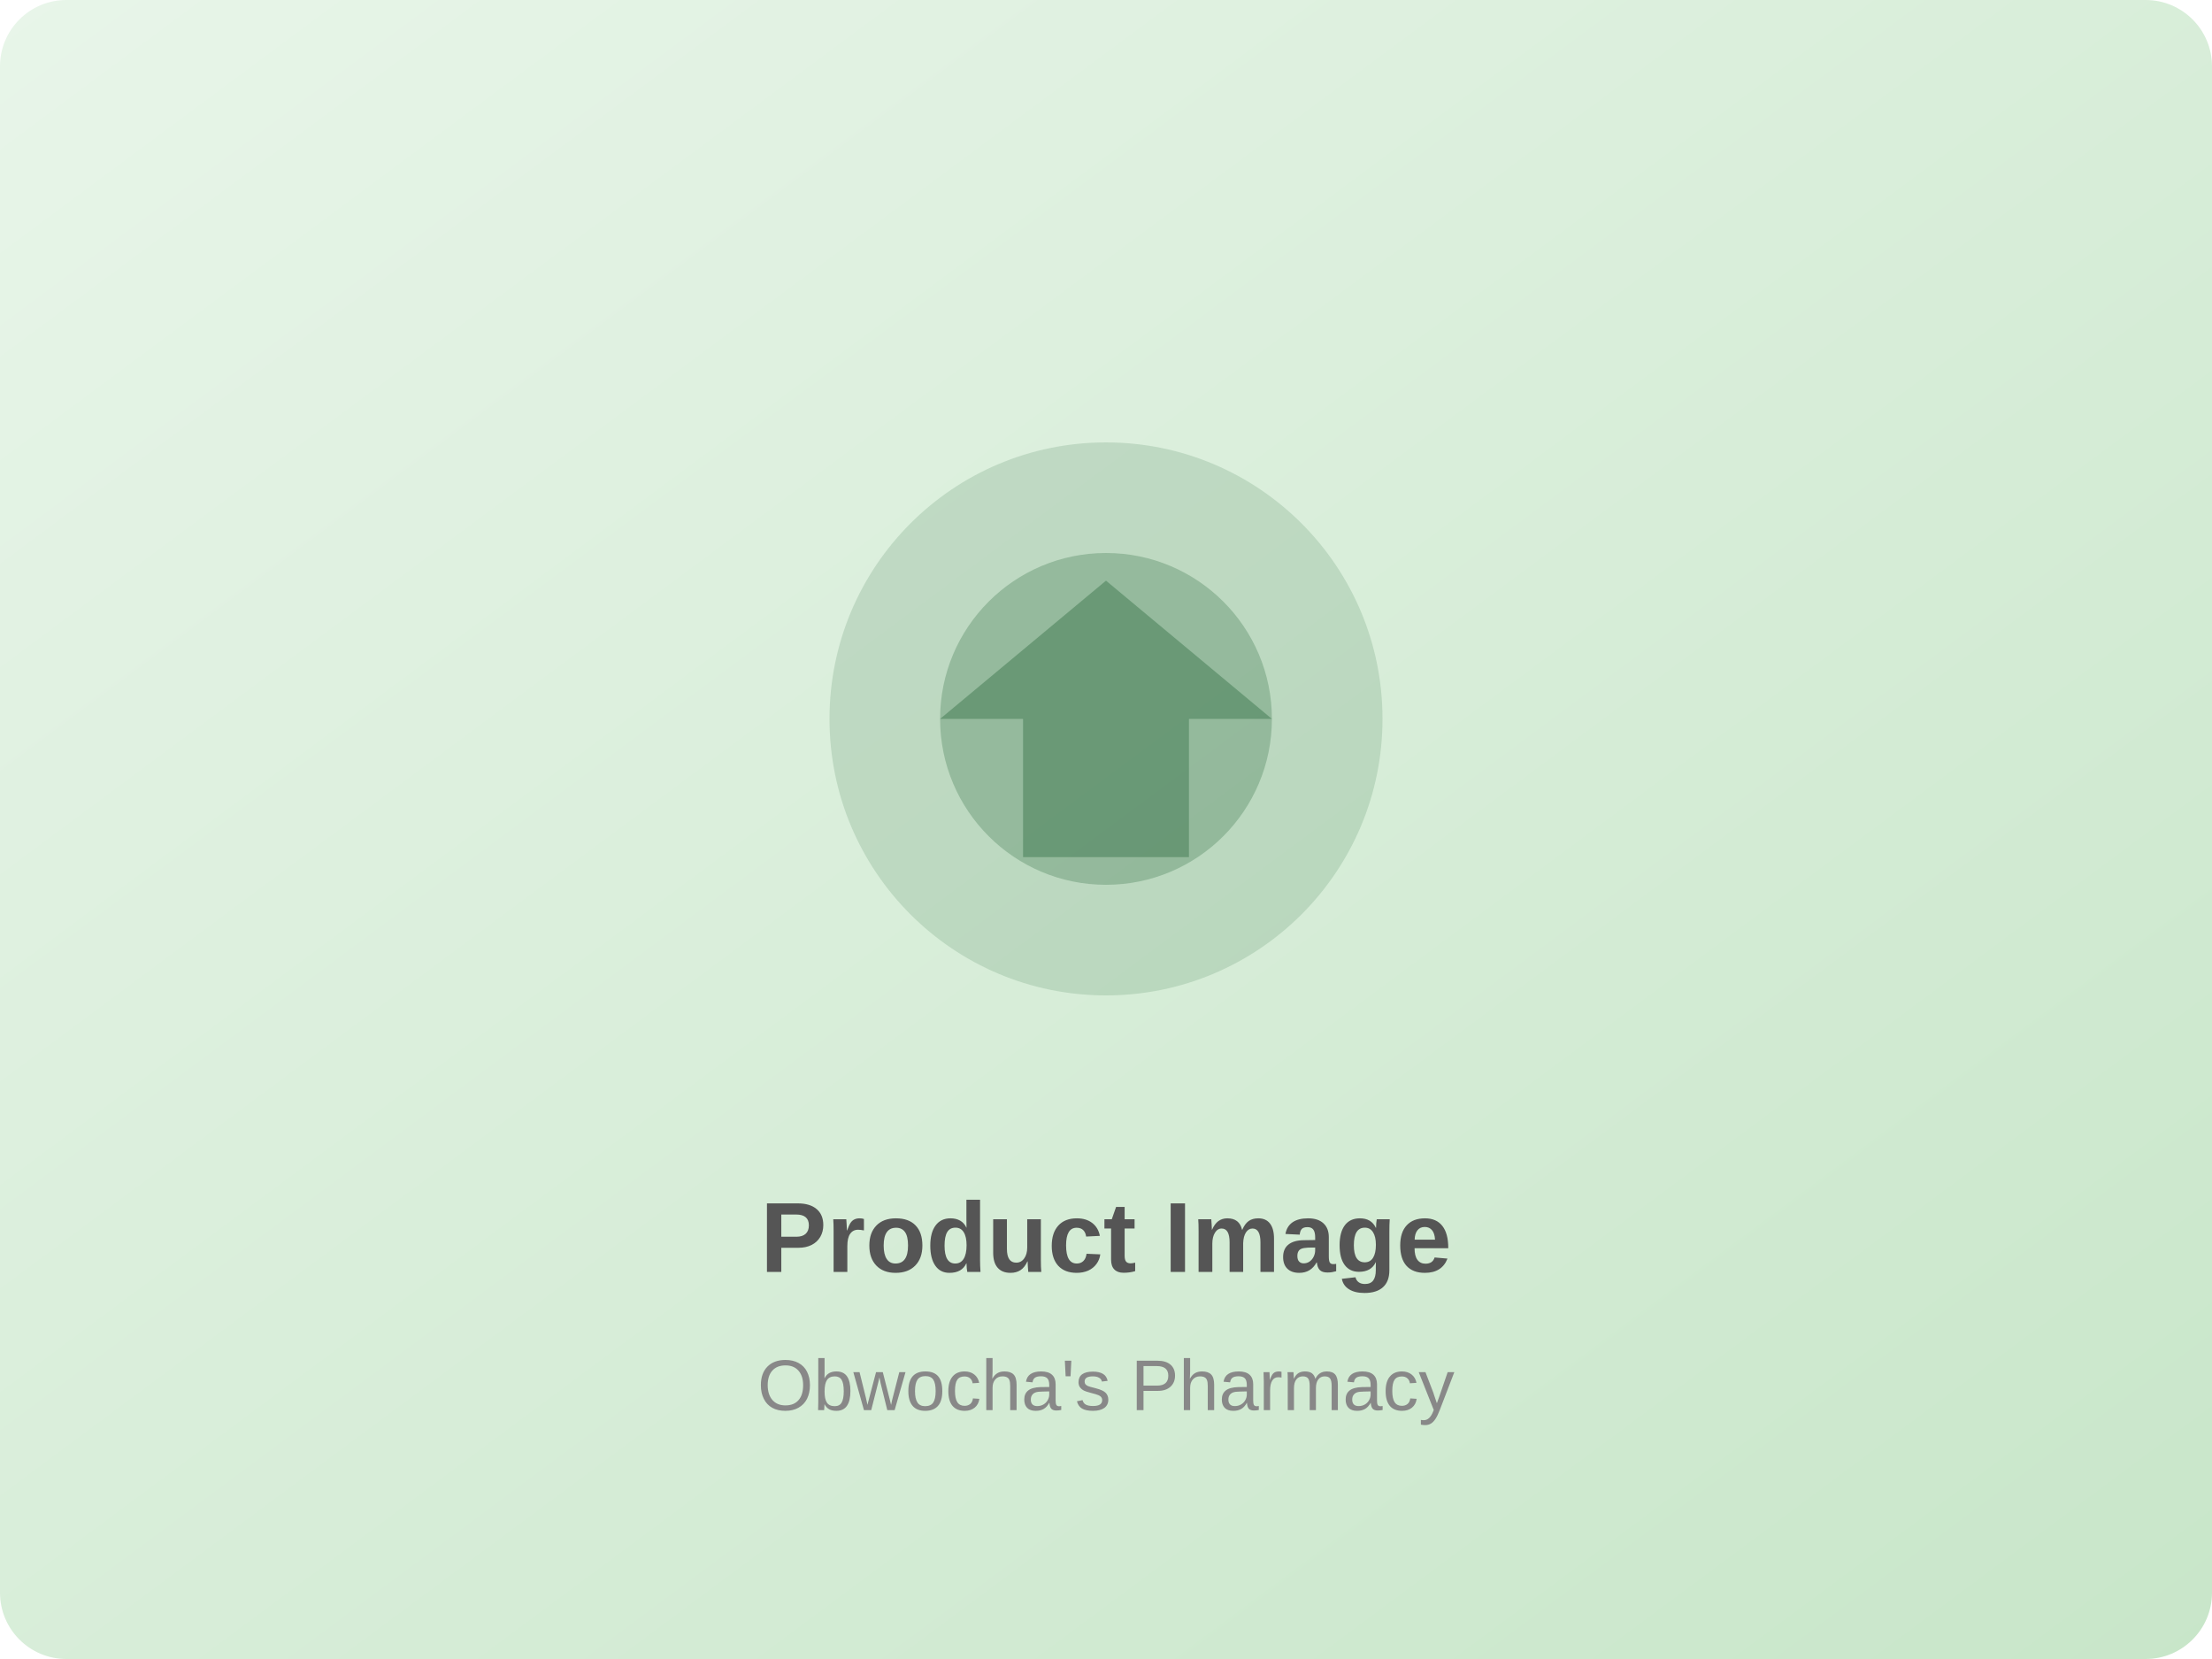
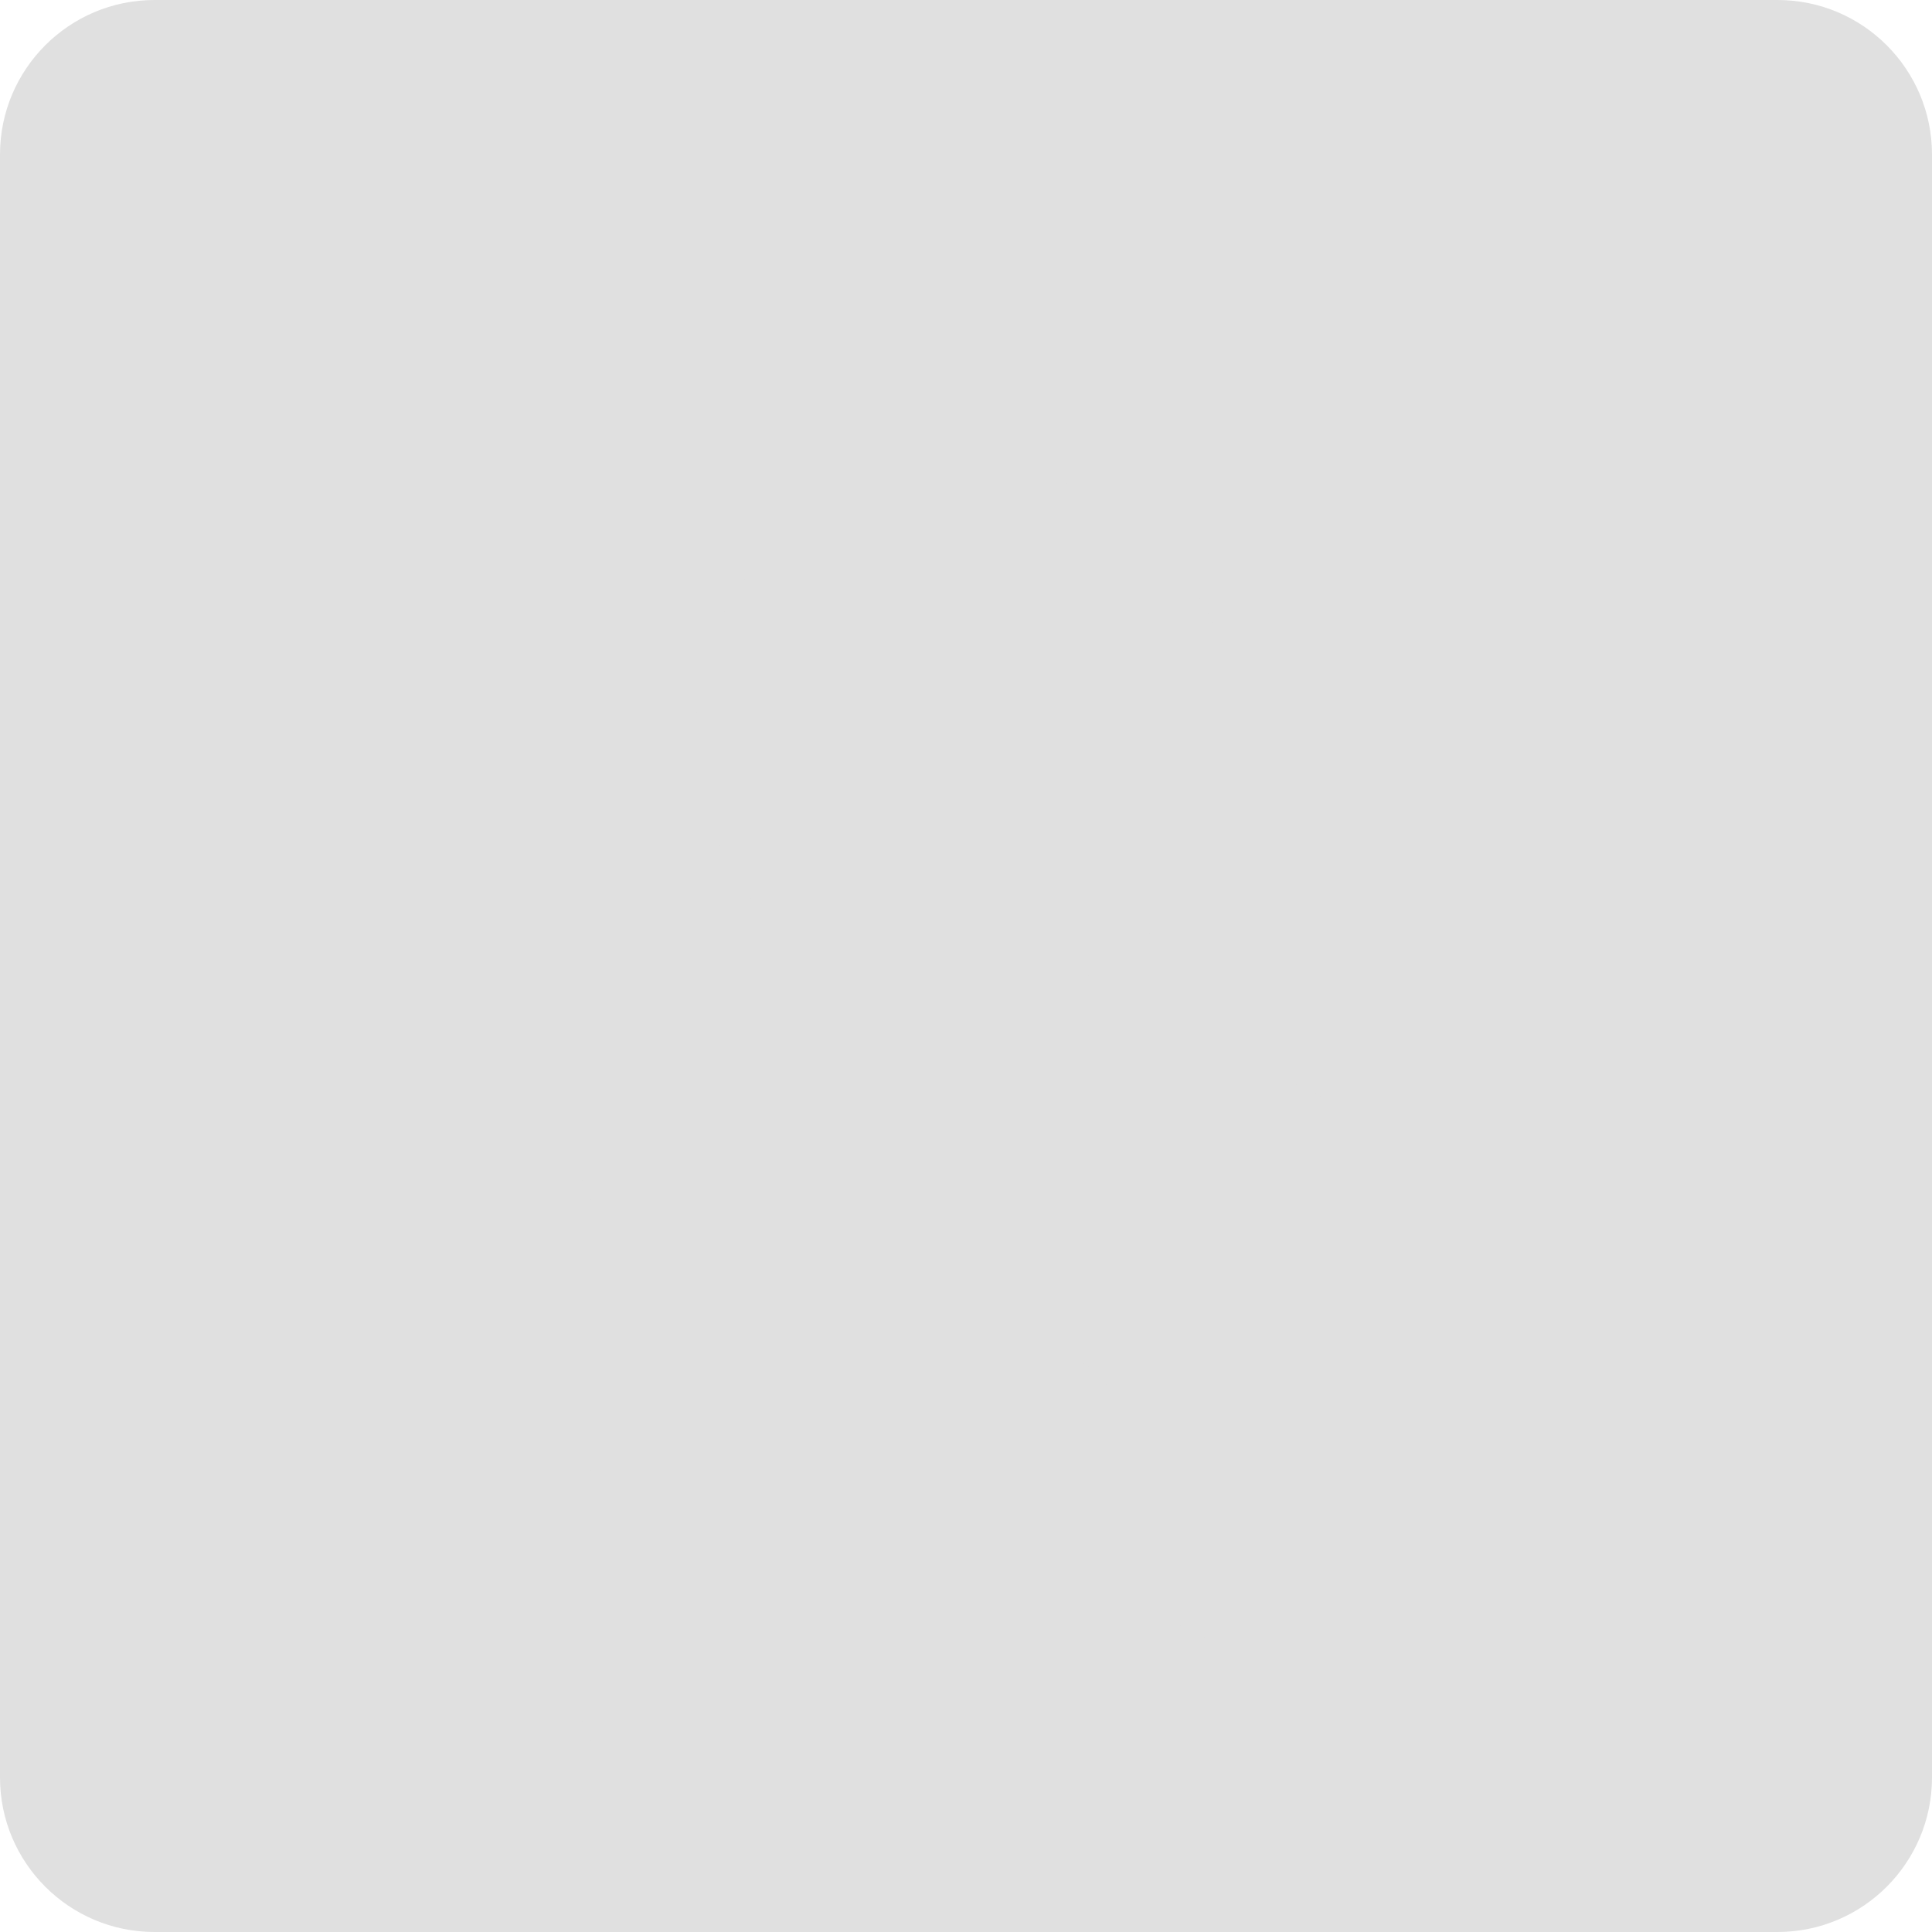
- <svg xmlns="http://www.w3.org/2000/svg" width="400" height="300" viewBox="0 0 400 300">
-   <defs>
-     <linearGradient id="bg" x1="0%" y1="0%" x2="100%" y2="100%">
-       <stop offset="0%" stop-color="#e8f5e9" />
-       <stop offset="100%" stop-color="#c8e6c9" />
-     </linearGradient>
-   </defs>
-   <rect width="400" height="300" fill="url(#bg)" rx="12" />
-   <circle cx="200" cy="130" r="50" fill="#1a5c2e" opacity="0.15" />
-   <circle cx="200" cy="130" r="30" fill="#1a5c2e" opacity="0.25" />
-   <path d="M170 130 L200 105 L230 130 L215 130 L215 155 L185 155 L185 130 Z" fill="#1a5c2e" opacity="0.35" />
-   <text x="200" y="230" text-anchor="middle" fill="#555" font-size="18" font-family="Arial, sans-serif" font-weight="600">Product Image</text>
-   <text x="200" y="255" text-anchor="middle" fill="#888" font-size="13" font-family="Arial, sans-serif">Obwocha's Pharmacy</text>
+ <svg xmlns="http://www.w3.org/2000/svg" viewBox="0 0 100 100" fill="#e0e0e0">
+   <rect width="100" height="100" rx="8" />
+   <circle cx="50" cy="38" r="14" />
+   <rect x="30" y="56" width="40" height="8" rx="4" />
+   <rect x="30" y="70" width="28" height="8" rx="4" />
+   <rect x="30" y="84" width="34" height="8" rx="4" />
</svg>
